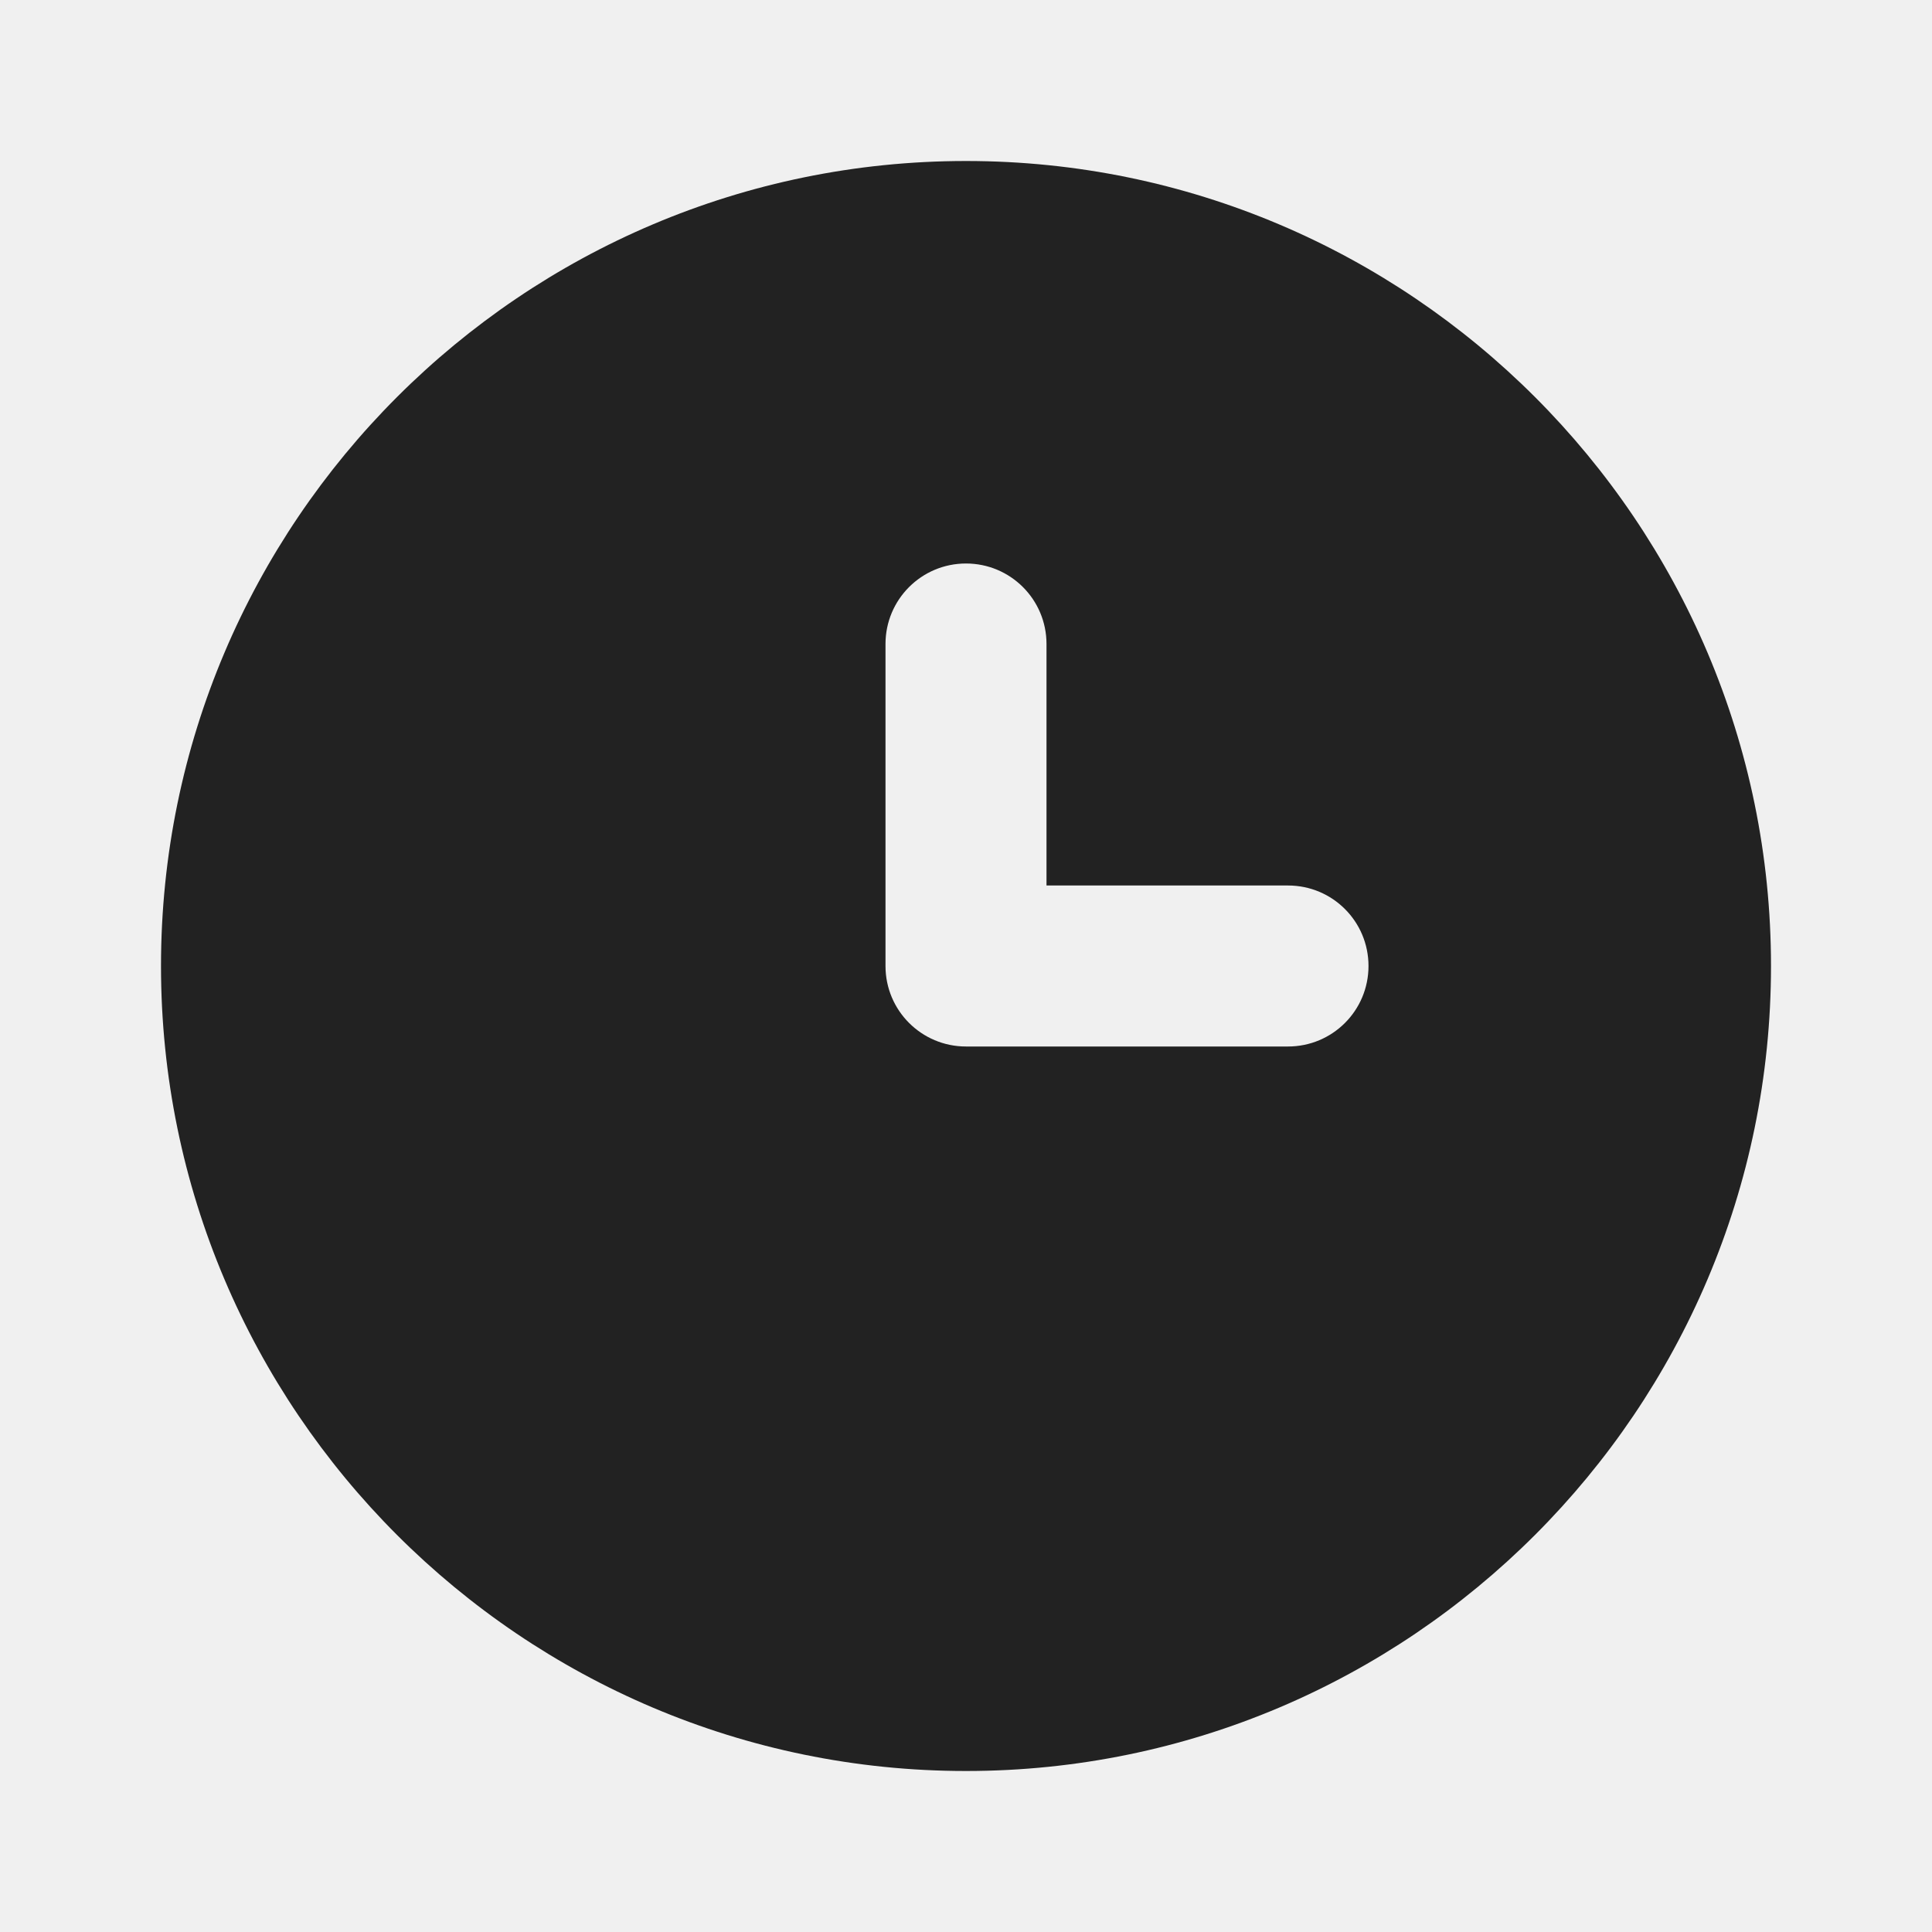
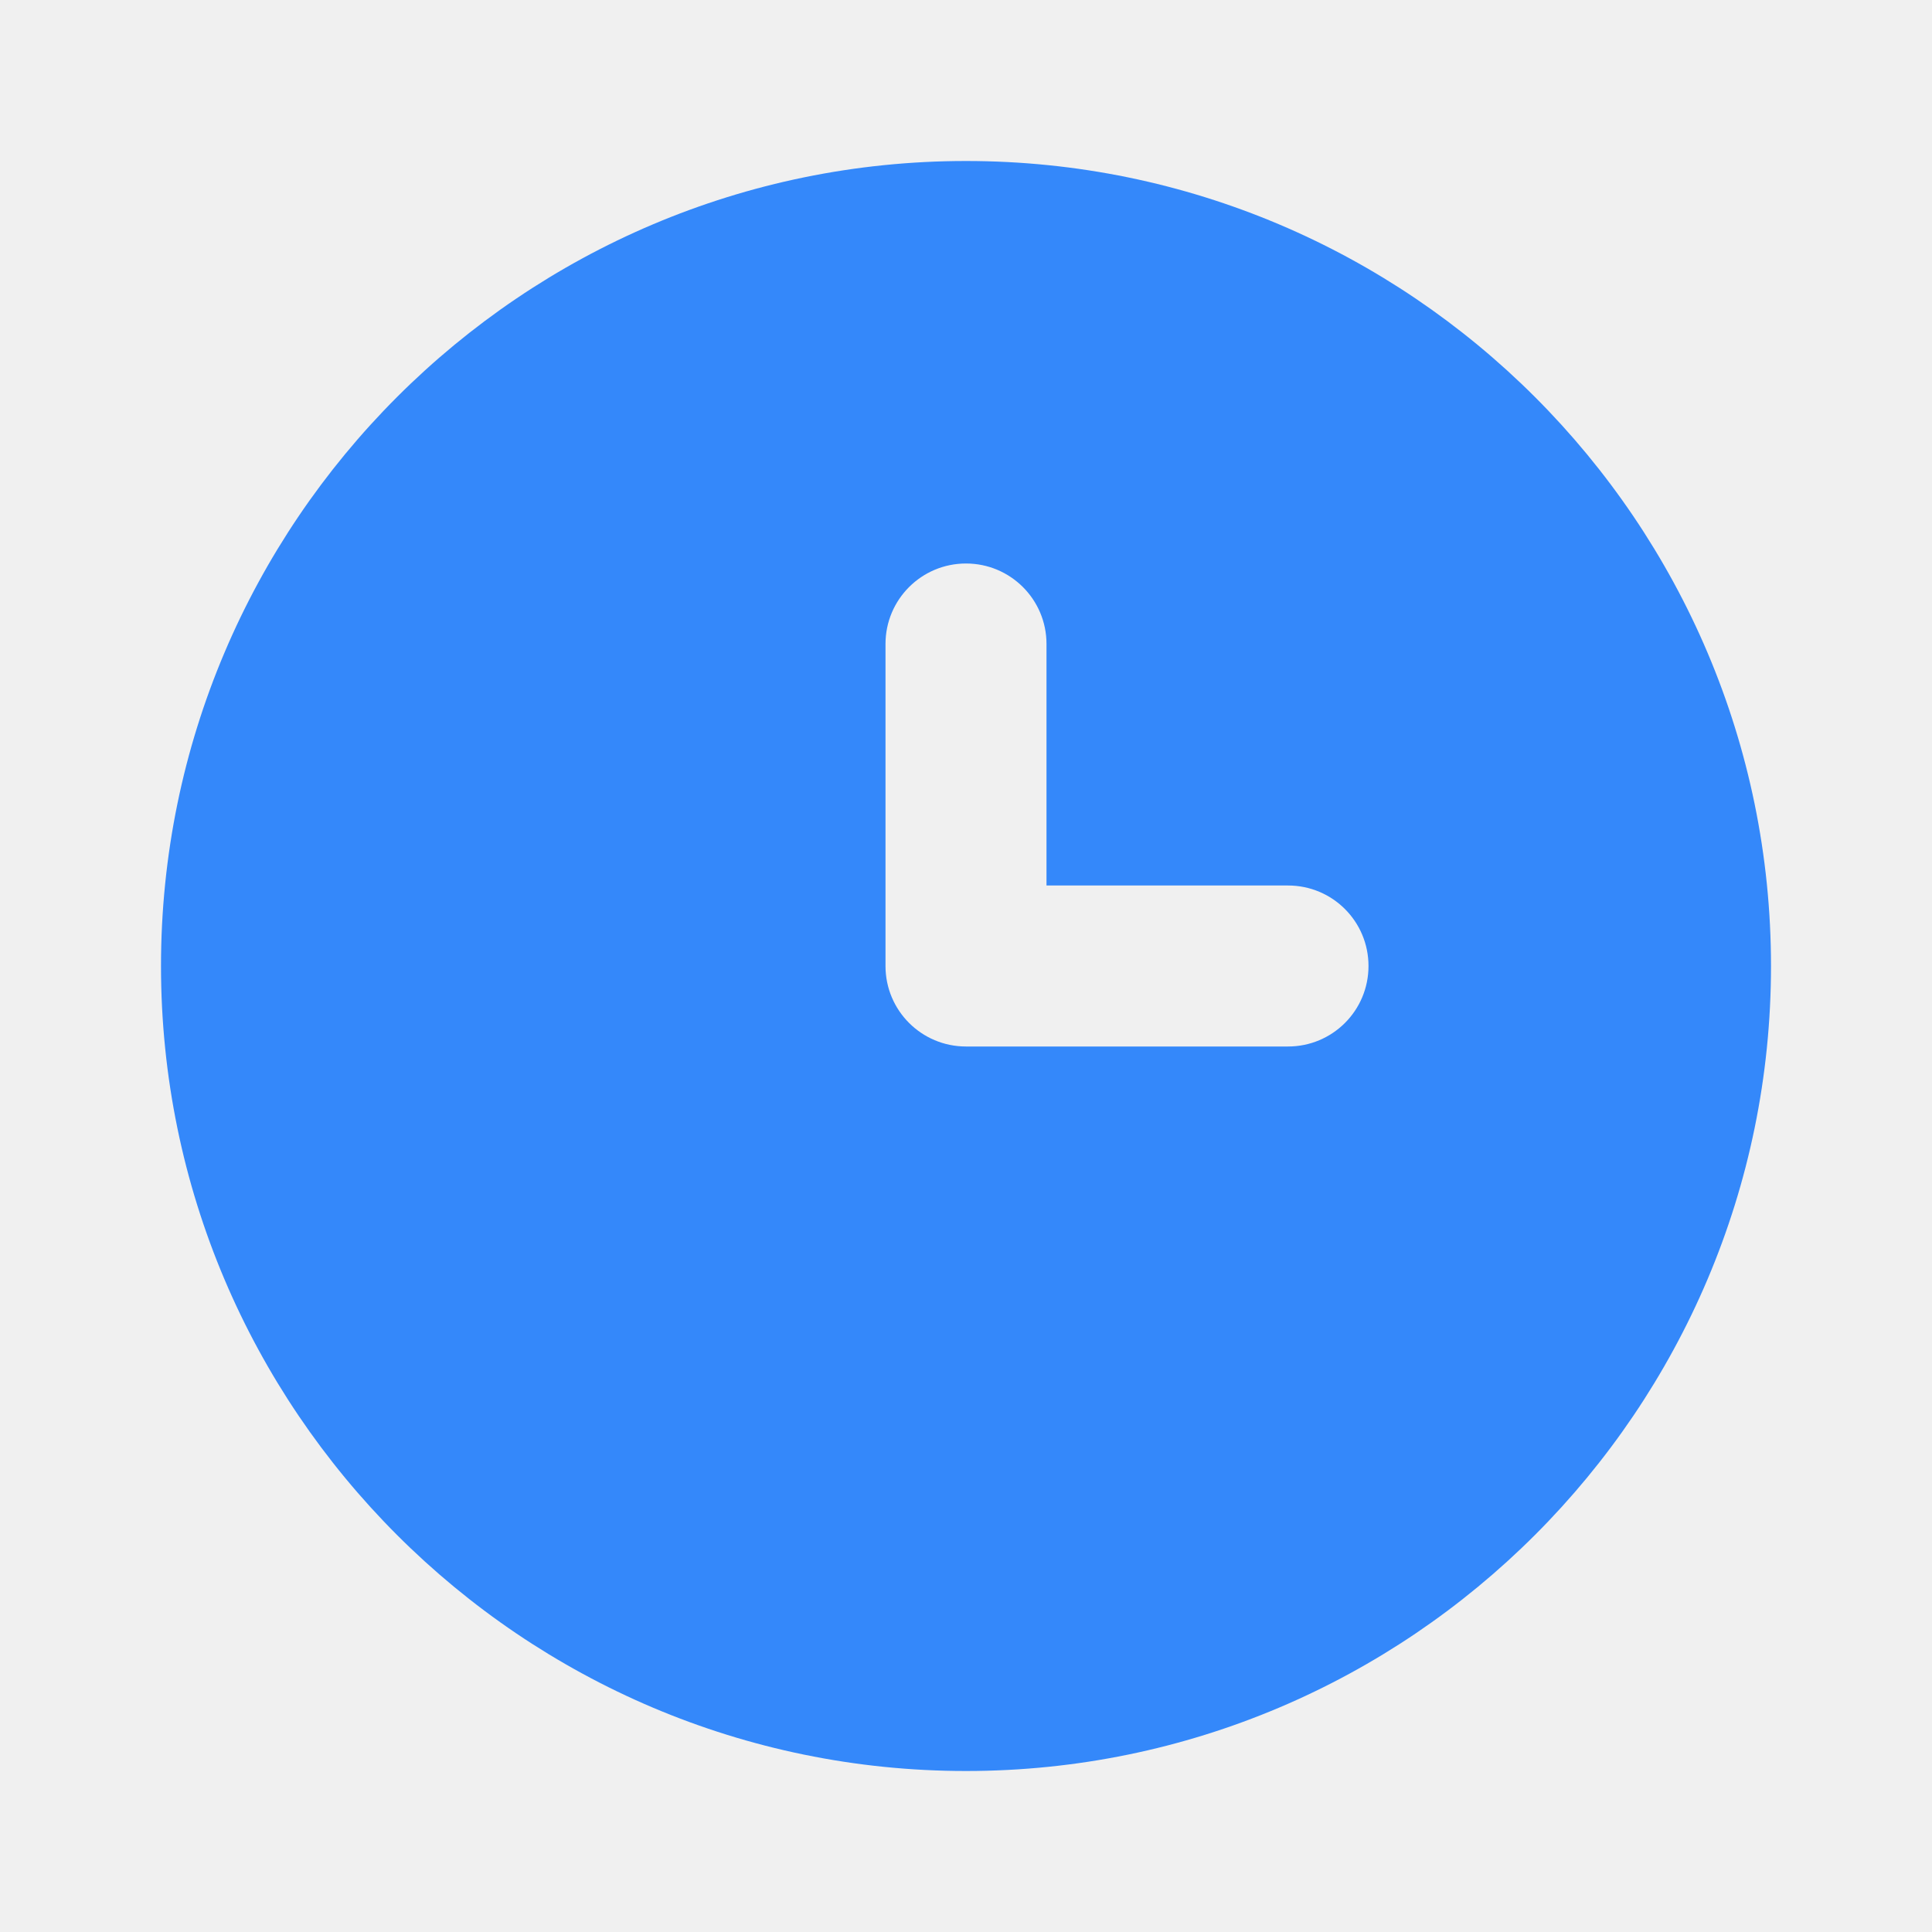
<svg xmlns="http://www.w3.org/2000/svg" width="18" height="18" viewBox="0 0 18 18" fill="none">
-   <path fill-rule="evenodd" clip-rule="evenodd" d="M12 9.75H9C8.586 9.75 8.25 9.415 8.25 9V6C8.25 5.585 8.586 5.25 9 5.25C9.414 5.25 9.75 5.585 9.75 6V8.25H12C12.415 8.25 12.75 8.585 12.75 9C12.75 9.415 12.415 9.75 12 9.75ZM9 1.5C4.864 1.5 1.5 4.864 1.5 9C1.5 13.136 4.864 16.5 9 16.5C13.136 16.5 16.5 13.136 16.5 9C16.5 4.864 13.136 1.5 9 1.5Z" fill="#222222" />
+   <path fill-rule="evenodd" clip-rule="evenodd" d="M12 9.75H9C8.586 9.75 8.25 9.415 8.25 9V6C8.25 5.585 8.586 5.25 9 5.25C9.414 5.25 9.75 5.585 9.75 6V8.25H12C12.415 8.25 12.75 8.585 12.75 9C12.75 9.415 12.415 9.75 12 9.75ZM9 1.5C4.864 1.5 1.5 4.864 1.5 9C1.5 13.136 4.864 16.5 9 16.5C13.136 16.5 16.5 13.136 16.5 9C16.5 4.864 13.136 1.5 9 1.5Z" fill="#3488FA" />
  <mask id="mask0" mask-type="alpha" maskUnits="userSpaceOnUse" x="1" y="1" width="16" height="16">
    <path fill-rule="evenodd" clip-rule="evenodd" d="M12 9.75H9C8.586 9.75 8.25 9.415 8.25 9V6C8.25 5.585 8.586 5.25 9 5.25C9.414 5.25 9.75 5.585 9.75 6V8.25H12C12.415 8.25 12.75 8.585 12.75 9C12.75 9.415 12.415 9.75 12 9.75ZM9 1.5C4.864 1.5 1.5 4.864 1.5 9C1.5 13.136 4.864 16.5 9 16.5C13.136 16.5 16.5 13.136 16.5 9C16.5 4.864 13.136 1.5 9 1.5Z" fill="white" />
  </mask>
  <g mask="url(#mask0)">
</g>
</svg>
